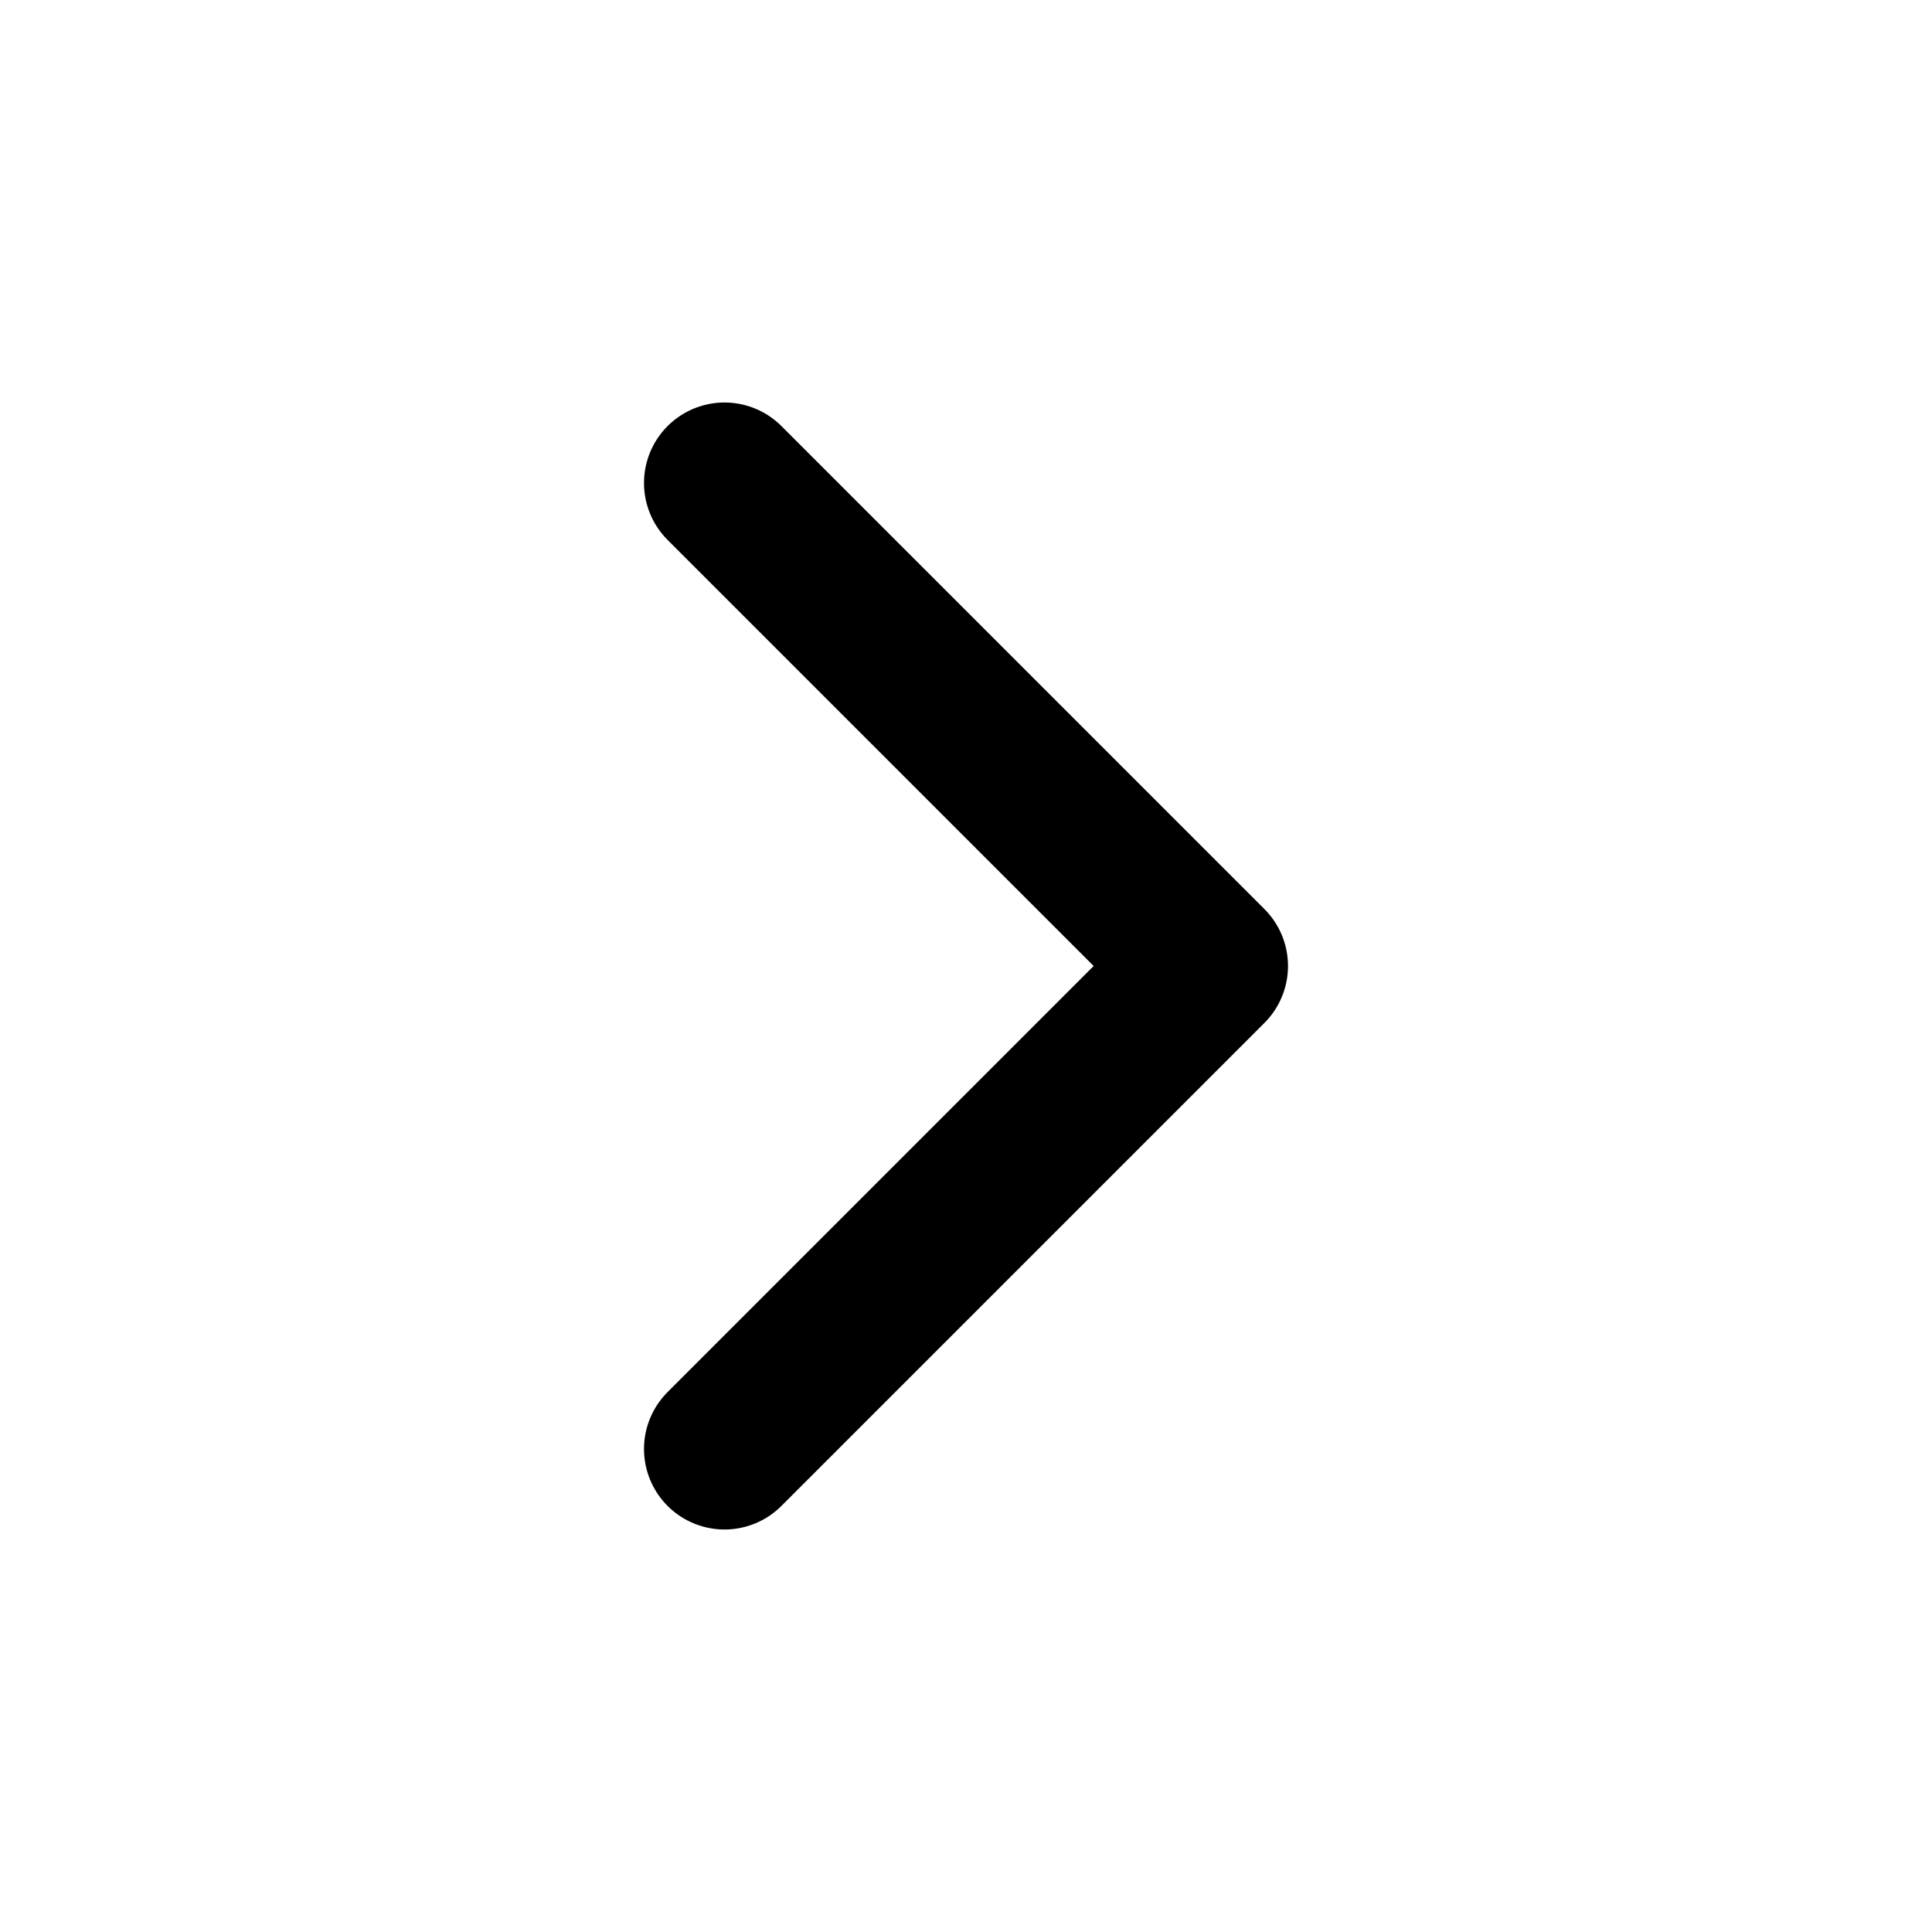
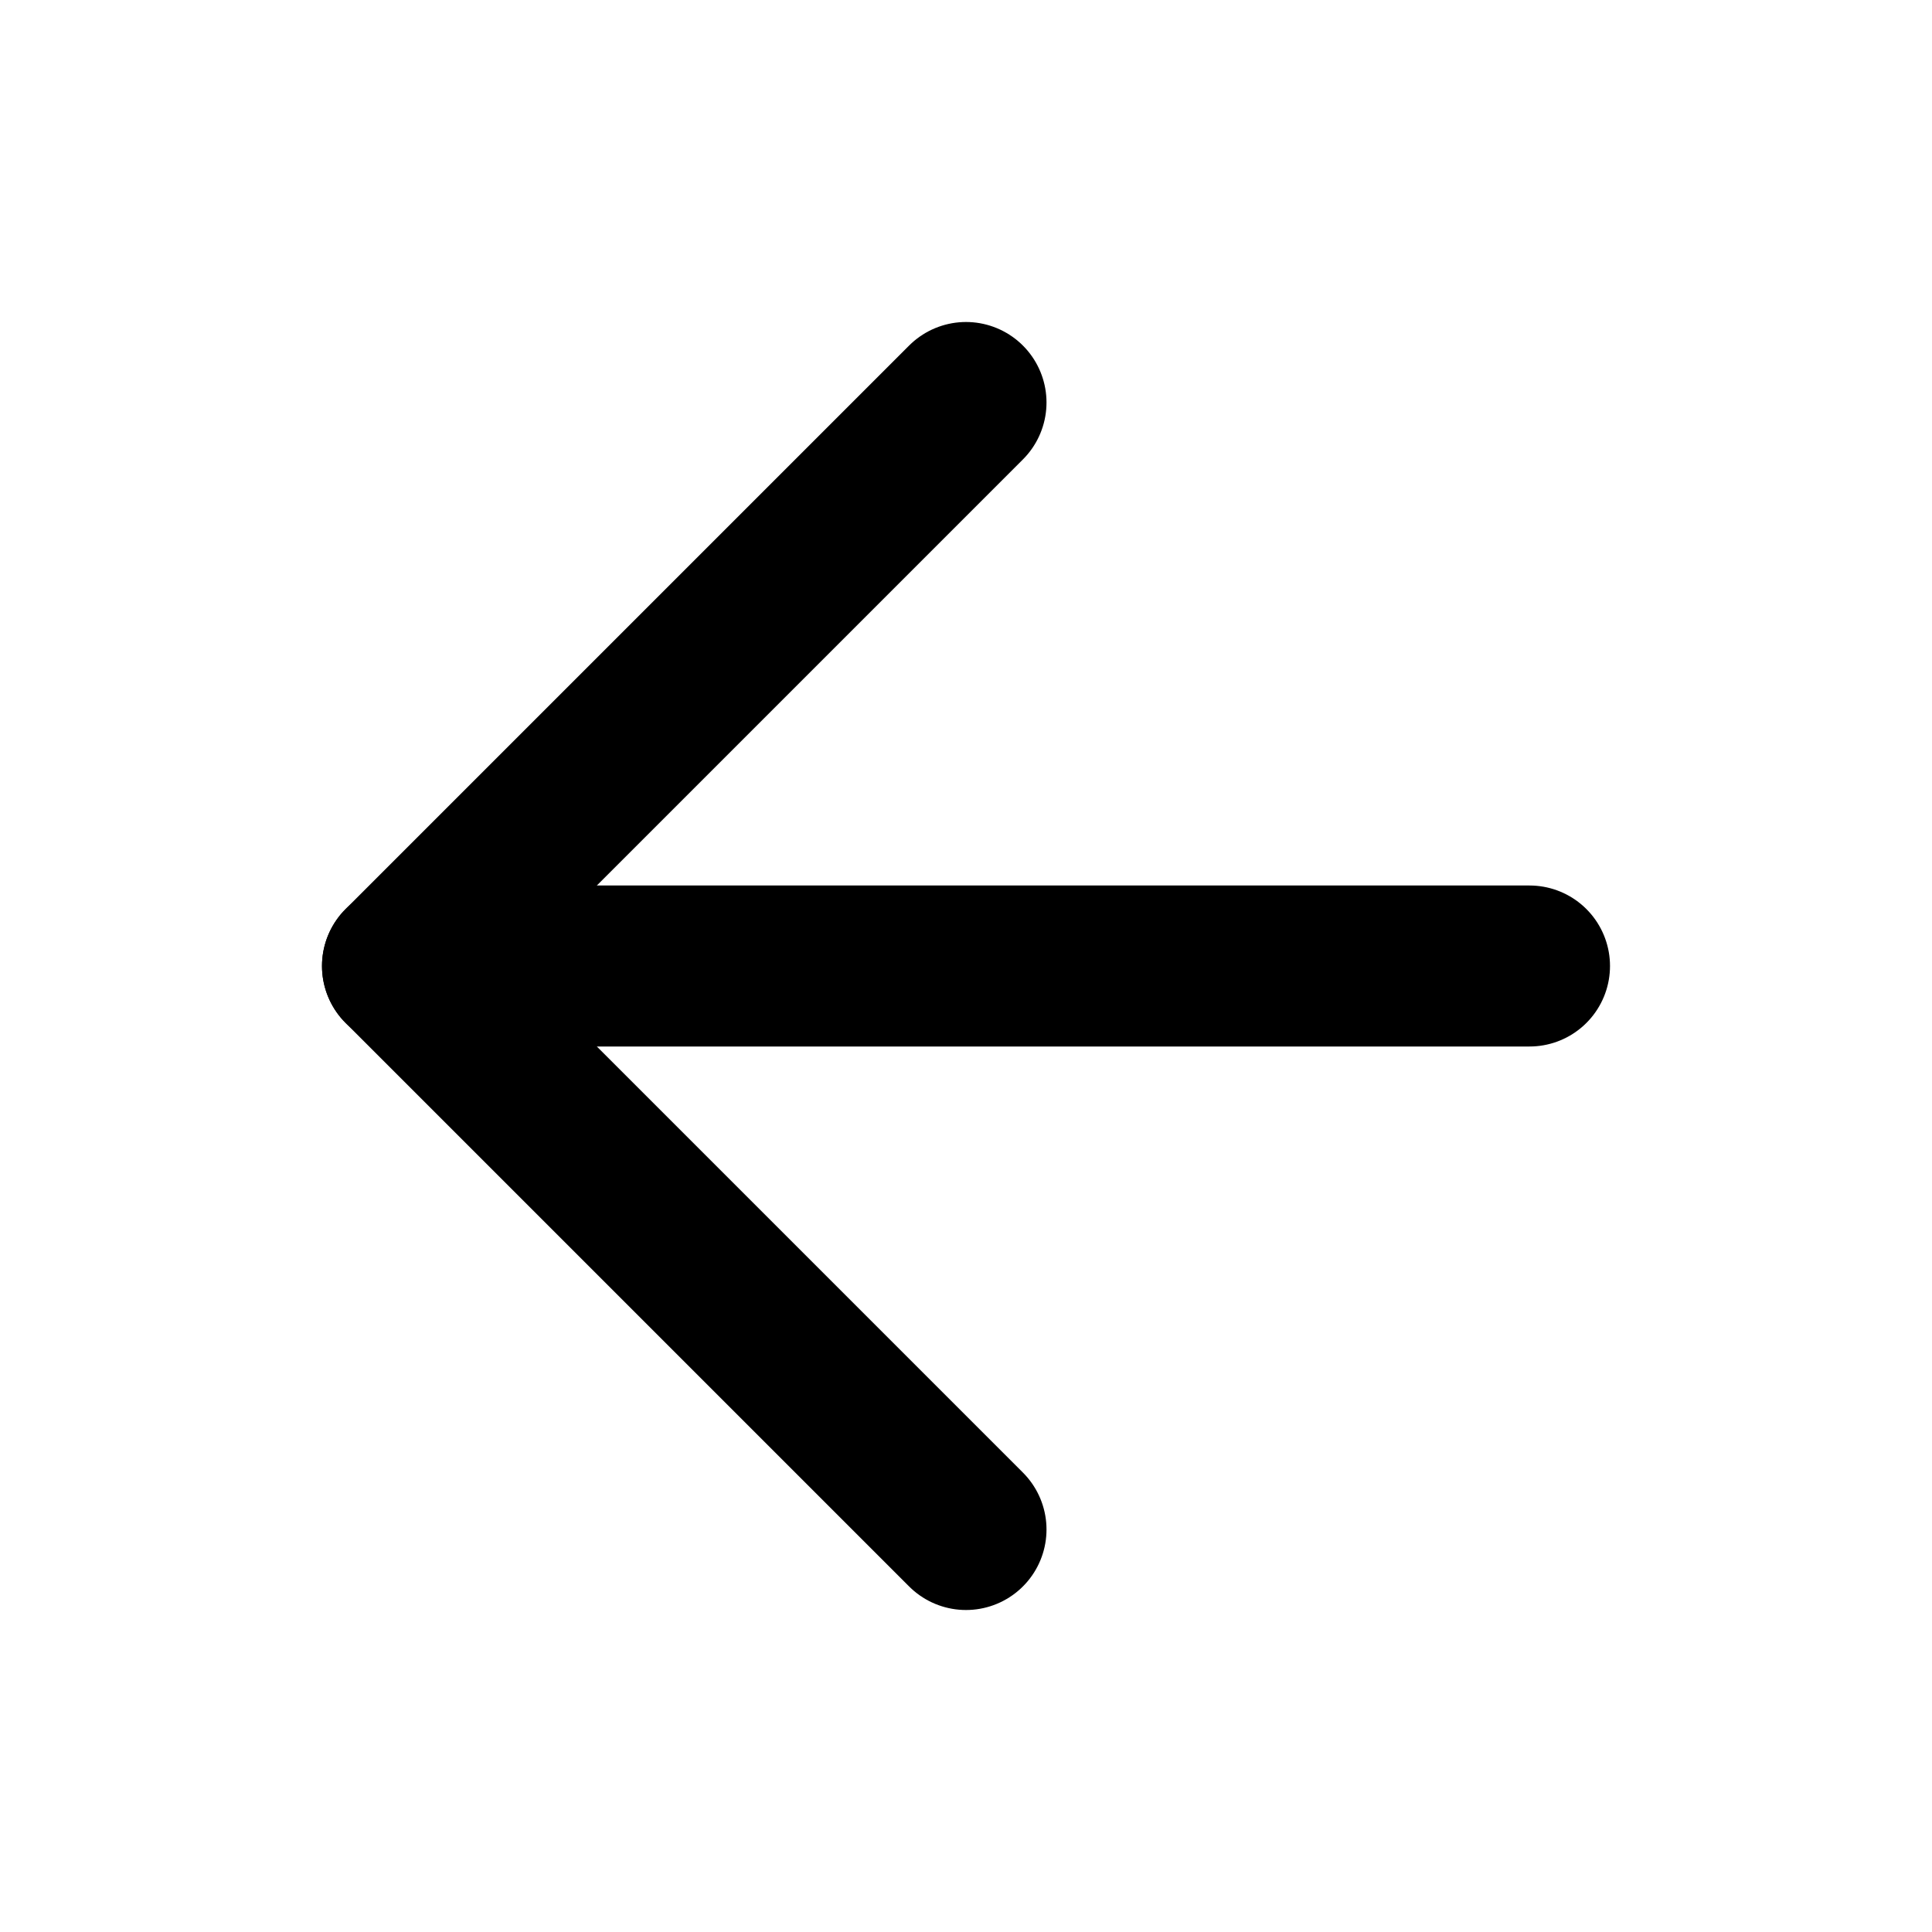
- <svg xmlns="http://www.w3.org/2000/svg" viewBox="0 0 24 24" fill="none" stroke="currentColor" stroke-width="2" stroke-linecap="round" stroke-linejoin="round" class="feather feather-chevron-right">
-   <polyline points="9 18 15 12 9 6" />
+ <svg xmlns="http://www.w3.org/2000/svg" viewBox="0 0 24 24" fill="none" stroke="currentColor" stroke-width="2" stroke-linecap="round" stroke-linejoin="round" class="feather feather-arrow-left">
+   <line x1="19" y1="12" x2="5" y2="12" />
+   <polyline points="12 19 5 12 12 5" />
</svg>
